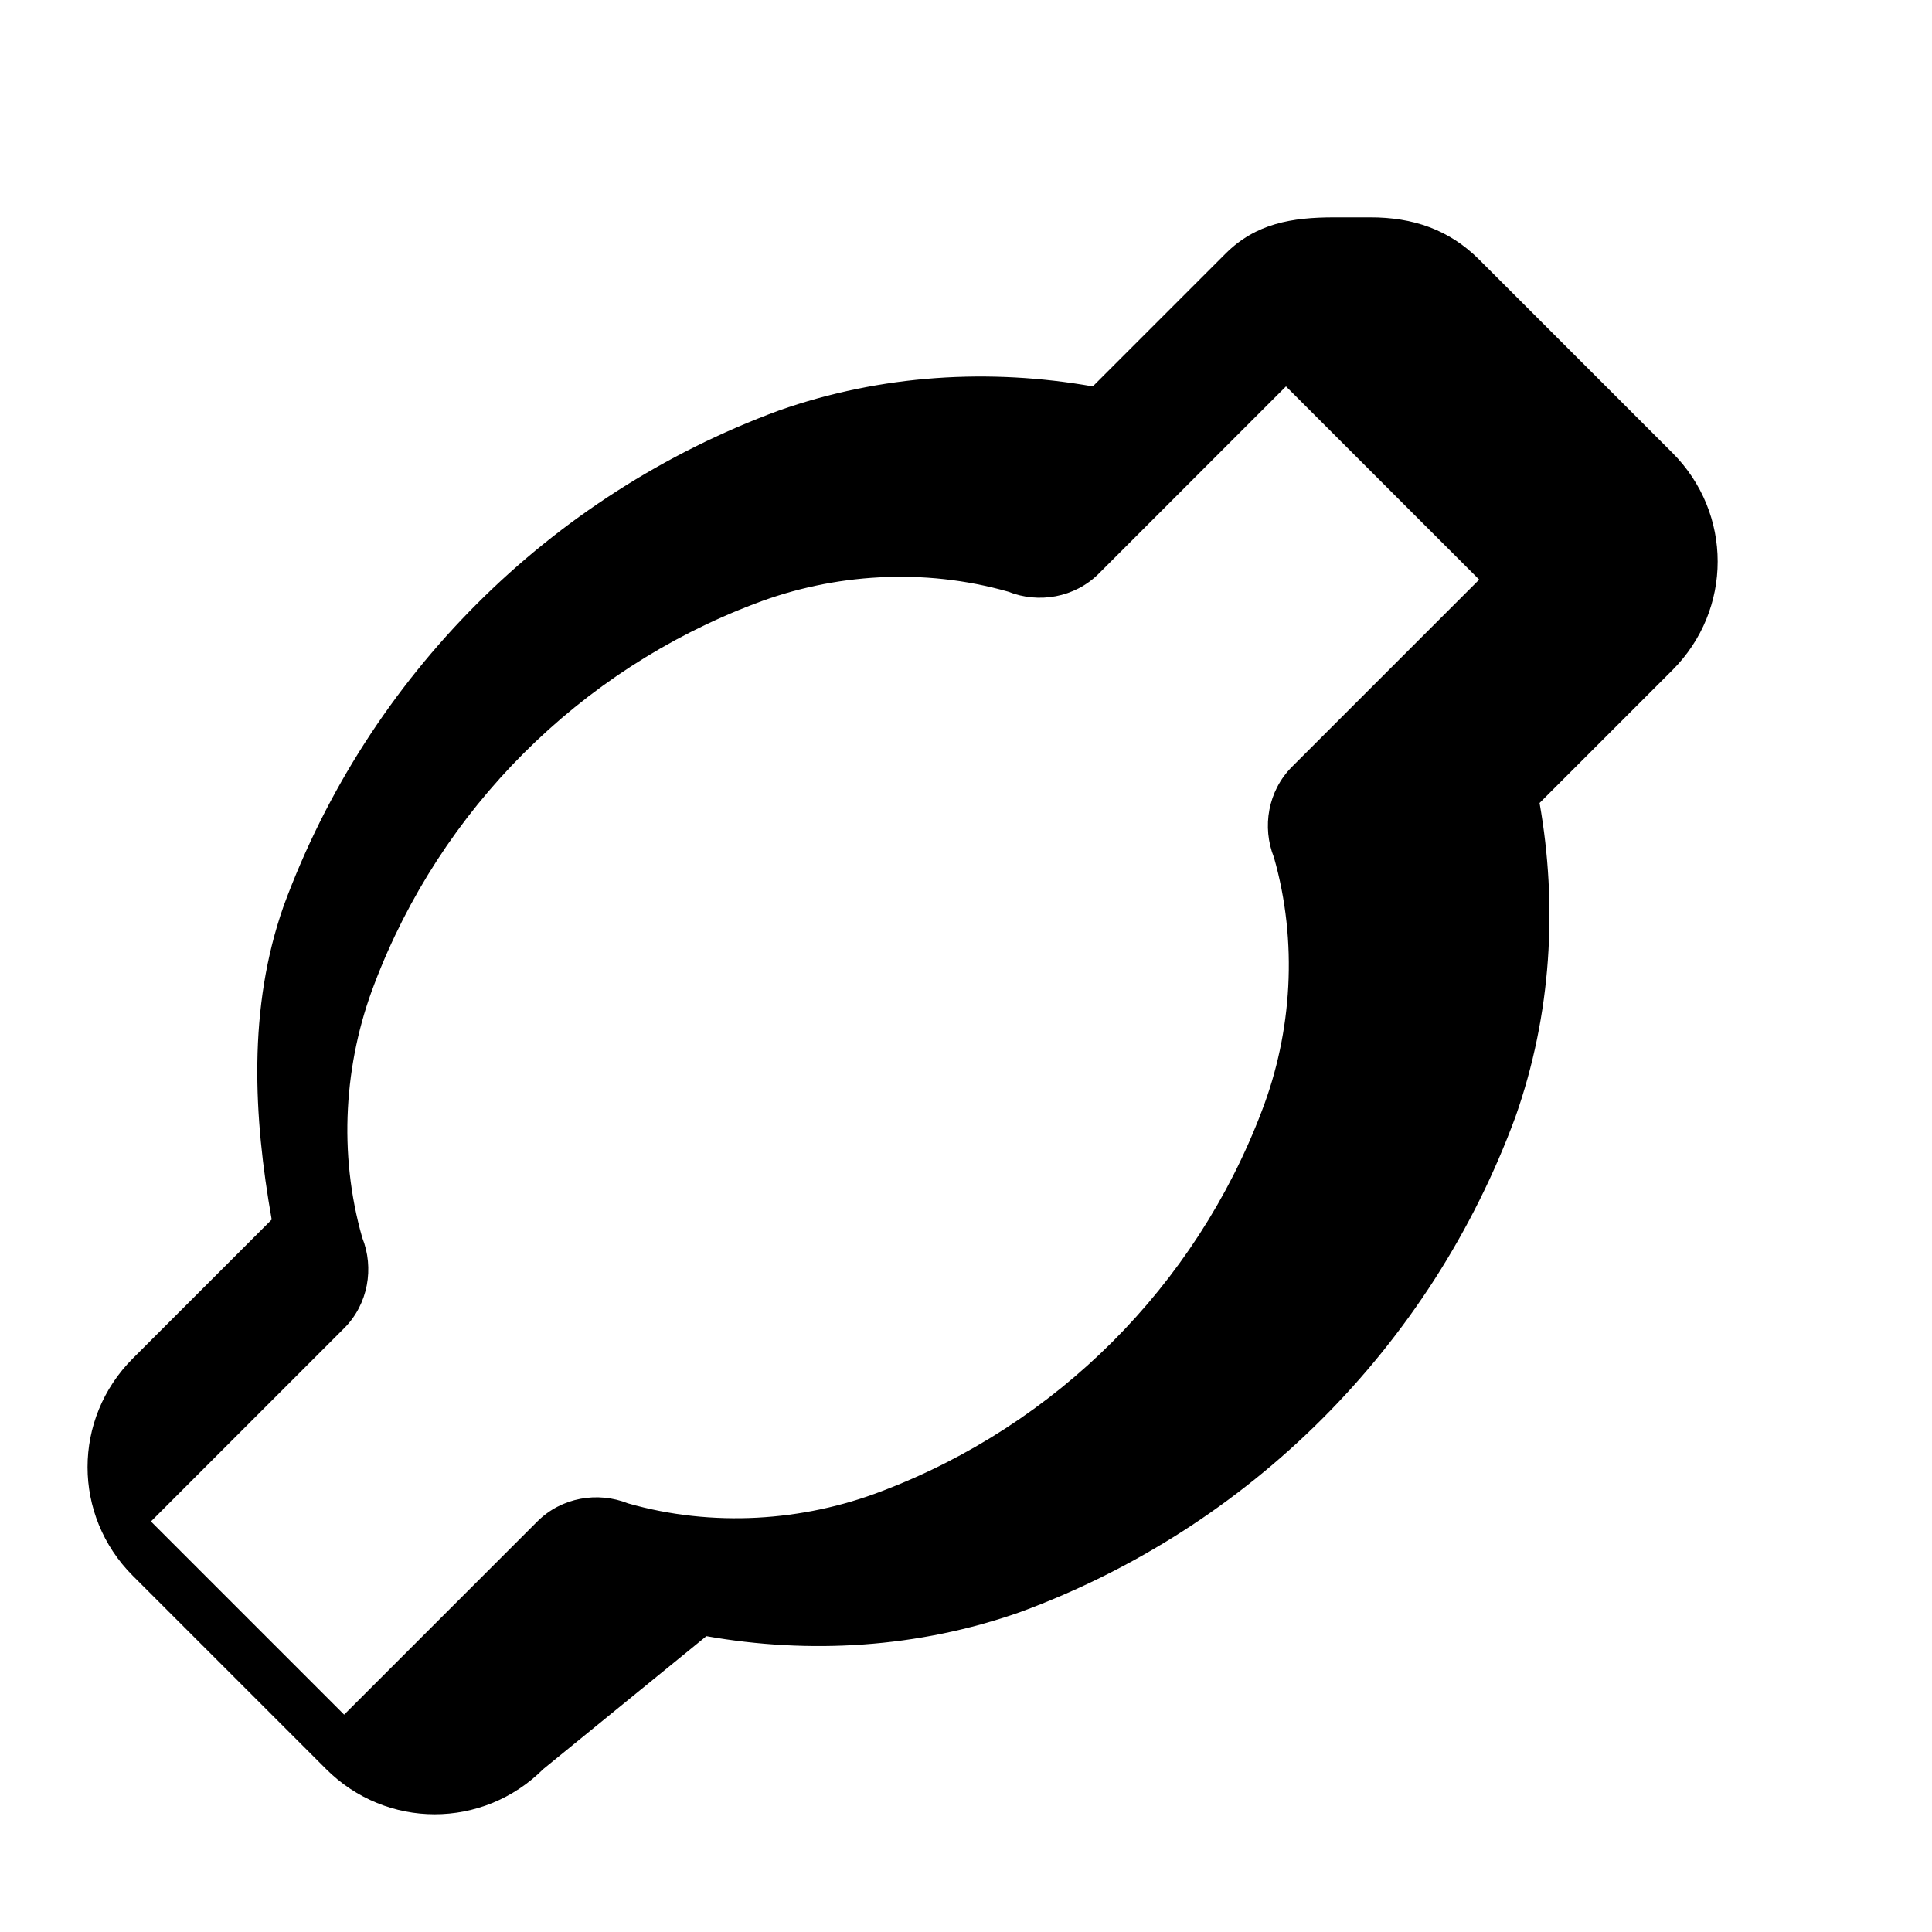
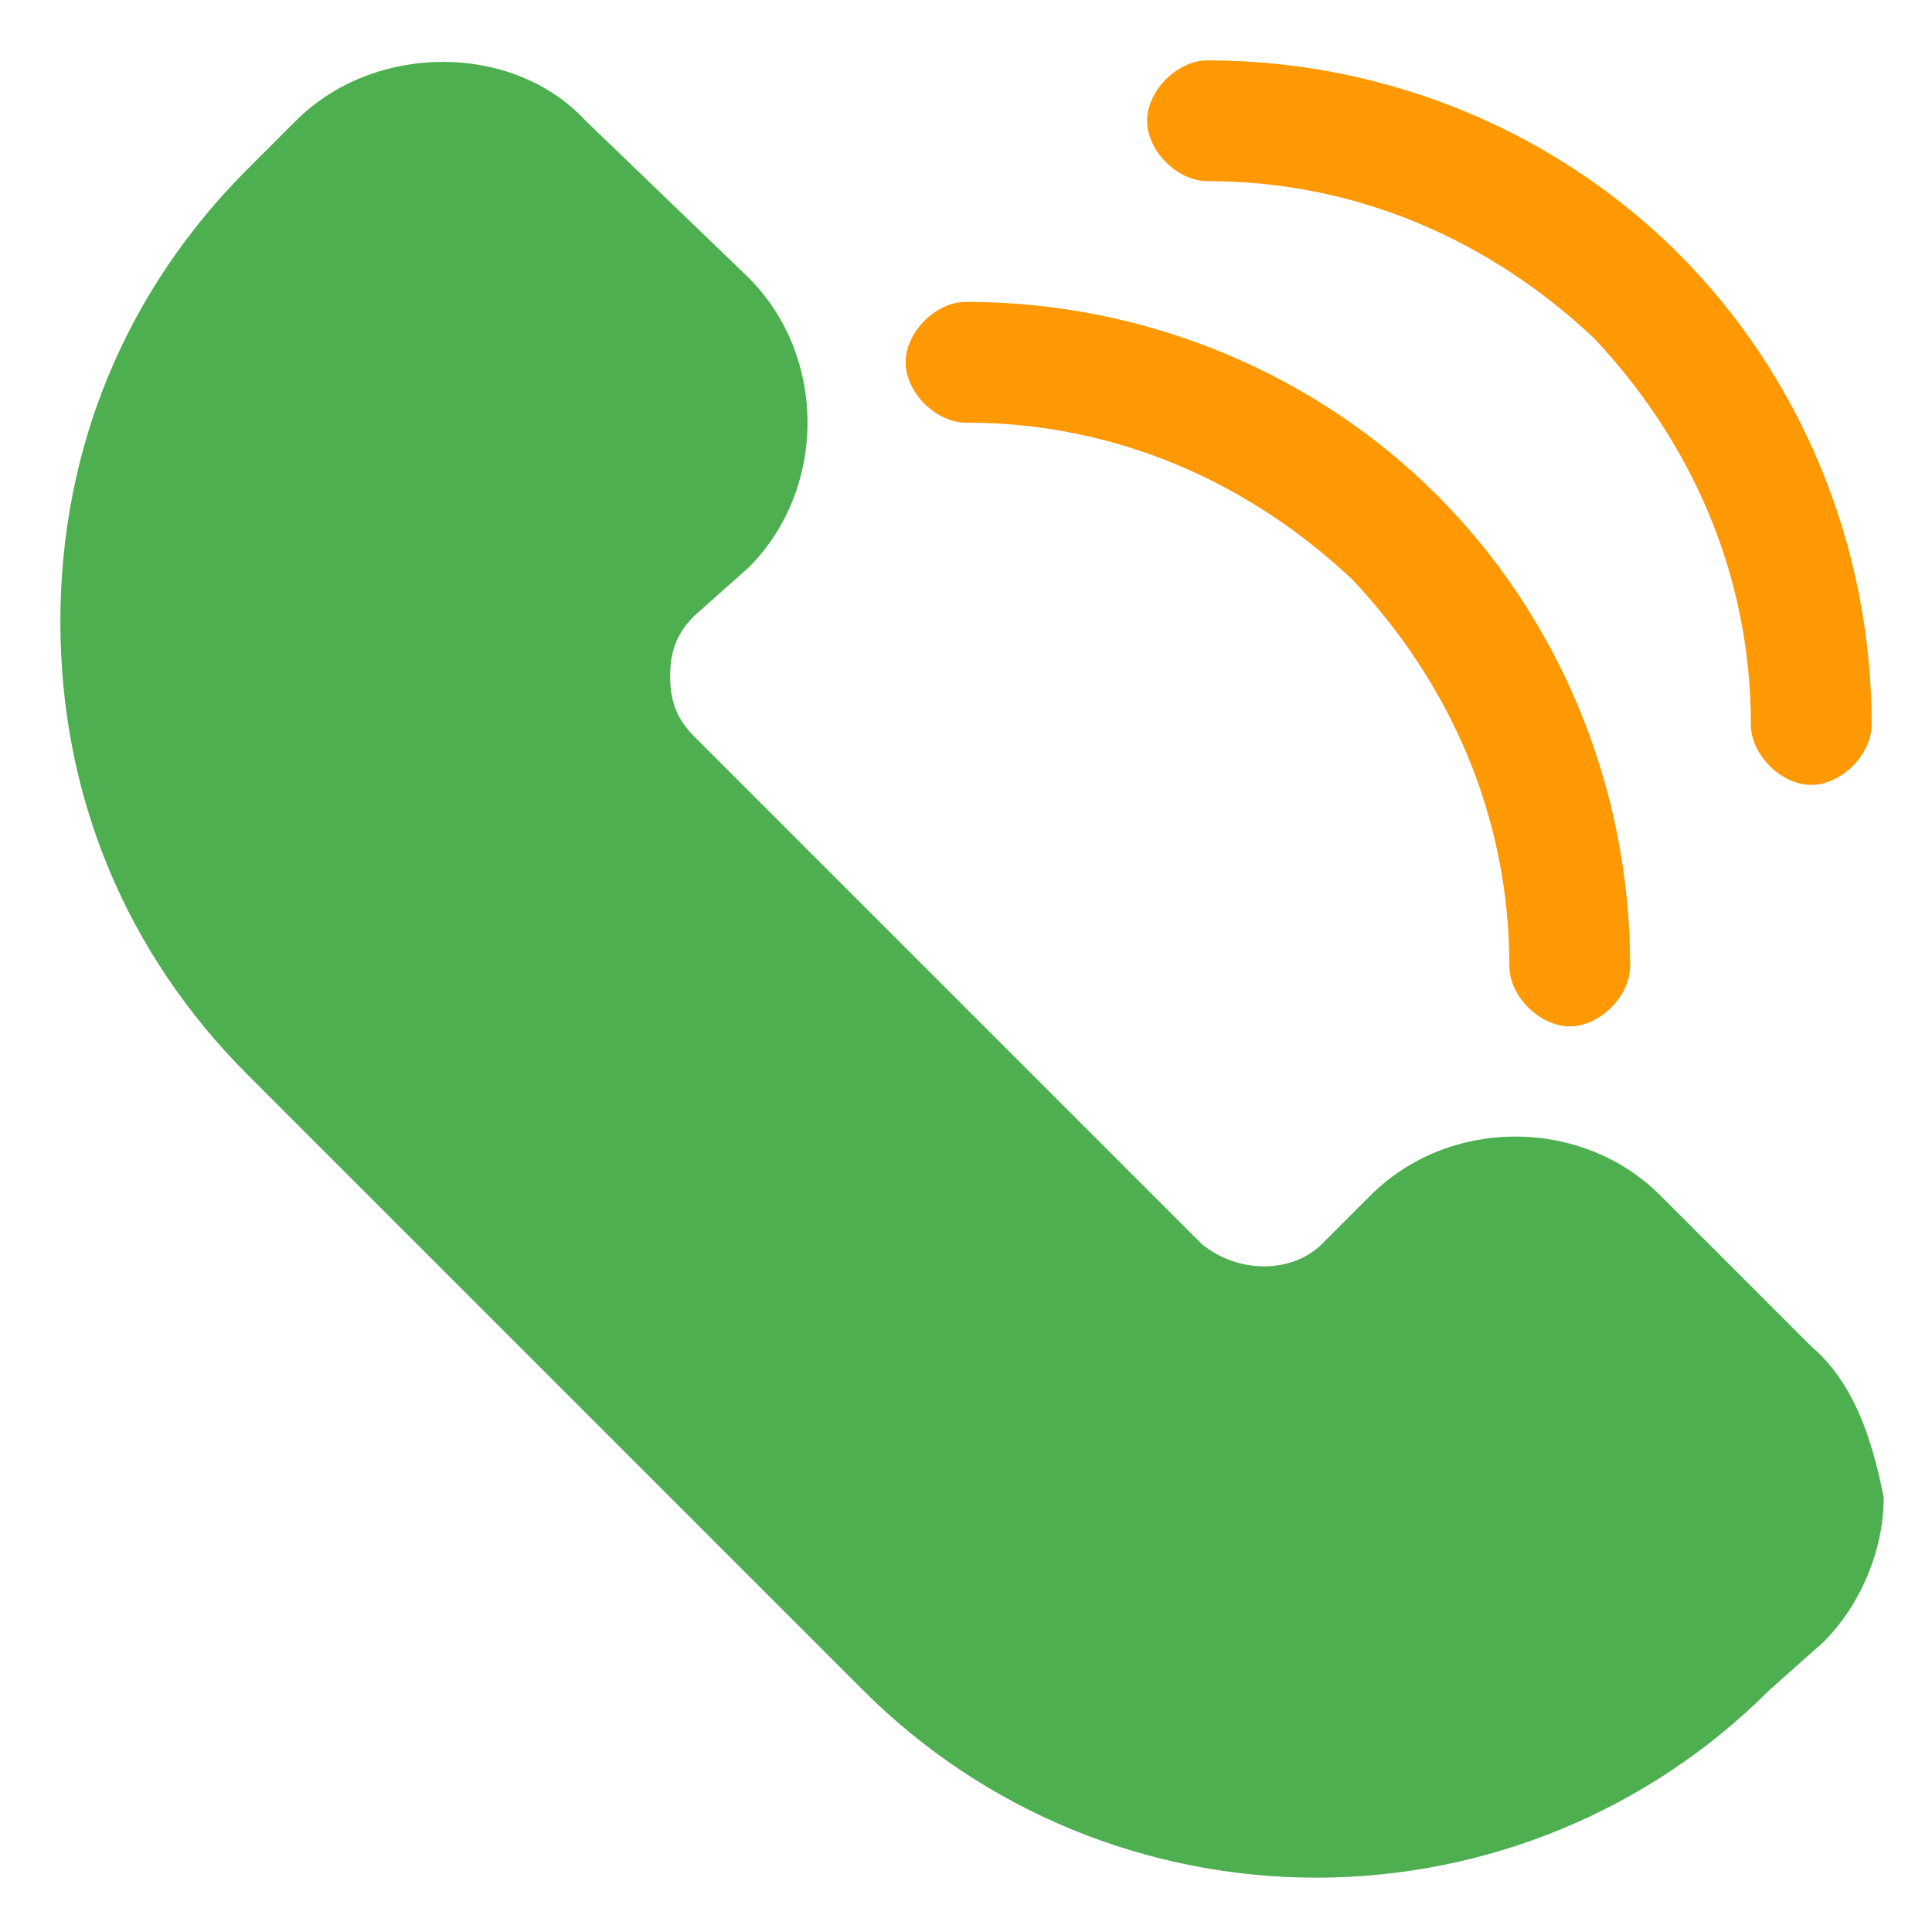
- <svg xmlns="http://www.w3.org/2000/svg" width="32" height="32" viewBox="0 0 32 32">
-   <path fill="currentColor" d="M22.7 3.6c.7 0 1.3.2 1.8.7l3.2 3.2c1 1 1 2.6 0 3.6l-2.2 2.2c.3 1.7.2 3.5-.4 5.2-1.4 3.8-4.4 6.8-8.2 8.2-1.7.6-3.5.7-5.2.4L9 29.3c-1 1-2.6 1-3.6 0L2.2 26.1c-1-1-1-2.6 0-3.6l2.3-2.3C4.2 18.5 4.1 16.7 4.7 15c1.4-3.8 4.4-6.8 8.2-8.2 1.7-.6 3.5-.7 5.2-.4l2.2-2.2c.5-.5 1.1-.6 1.8-.6zm-1.4 2.8-3.1 3.1c-.4.4-1 .5-1.5.3-1.4-.4-2.9-.3-4.2.2-2.9 1.1-5.2 3.4-6.3 6.3-.5 1.3-.6 2.8-.2 4.2.2.5.1 1.1-.3 1.5l-3.2 3.2 3.2 3.2 3.2-3.2c.4-.4 1-.5 1.5-.3 1.4.4 2.9.3 4.2-.2 2.9-1.1 5.2-3.4 6.3-6.3.5-1.3.6-2.8.2-4.2-.2-.5-.1-1.1.3-1.5l3.1-3.1-3.2-3.2z" />
+ <svg xmlns="http://www.w3.org/2000/svg" viewBox="0 0 32 32" enable-background="new 0 0 32 32" version="1.1" xml:space="preserve" fill="#000000">
+   <g id="SVGRepo_bgCarrier" stroke-width="0" />
+   <g id="SVGRepo_tracerCarrier" stroke-linecap="round" stroke-linejoin="round" />
+   <g id="SVGRepo_iconCarrier">
+     <g id="Home" />
+     <g id="Print" />
+     <g id="Mail" />
+     <g id="Camera" />
+     <g id="Video" />
+     <g id="Film" />
+     <g id="Message" />
+     <g id="Telephone">
+       <path d="M30,22.3l-2.5-2.5c-1.3-1.3-3.5-1.3-4.8,0l-0.8,0.8c-0.5,0.5-1.4,0.5-2,0l-4.2-4.2l-4.2-4.2 c-0.3-0.3-0.4-0.6-0.4-1s0.1-0.7,0.4-1l0.9-0.8c1.3-1.3,1.3-3.5,0-4.8L9.7,2C8.5,0.7,6.2,0.7,4.9,2L4.1,2.8c-2,2-3.1,4.6-3.1,7.5 s1.1,5.5,3.1,7.5l5.1,5.1l5.1,5.1c2,2,4.7,3.1,7.5,3.1s5.5-1.1,7.5-3.1l0.9-0.8c0.6-0.6,1-1.5,1-2.4C31,23.8,30.7,22.9,30,22.3z" fill="#4DAF50" />
+       <g>
+         <path d="M16,5c-0.5,0-1,0.5-1,1s0.5,1,1,1c2.5,0,4.7,1,6.4,2.6C24,11.3,25,13.5,25,16c0,0.5,0.5,1,1,1s1-0.5,1-1 c0-3-1.2-5.8-3.2-7.8C21.8,6.2,19,5,16,5z" fill="#FE9803" />
+         <path d="M27.8,4.2C25.8,2.2,23,1,20,1c-0.5,0-1,0.5-1,1s0.5,1,1,1c2.5,0,4.7,1,6.4,2.6C28,7.3,29,9.5,29,12 c0,0.5,0.5,1,1,1s1-0.5,1-1C31,9,29.8,6.2,27.8,4.2z" fill="#FE9803" />
+       </g>
+     </g>
+     <g id="User" />
+     <g id="File" />
+     <g id="Folder" />
+     <g id="Map" />
+     <g id="Download" />
+     <g id="Upload" />
+     <g id="Video_Recorder" />
+     <g id="Schedule" />
+     <g id="Cart" />
+     <g id="Setting" />
+     <g id="Search" />
+     <g id="Pencils" />
+     <g id="Group" />
+     <g id="Record" />
+     <g id="Headphone" />
+     <g id="Music_Player" />
+     <g id="Sound_On" />
+     <g id="Sound_Off" />
+     <g id="Lock" />
+     <g id="Lock_open" />
+     <g id="Love" />
+     <g id="Favorite" />
+     <g id="Film_1_" />
+     <g id="Music" />
+     <g id="Puzzle" />
+     <g id="Turn_Off" />
+     <g id="Book" />
+     <g id="Save" />
+     <g id="Reload" />
+     <g id="Trash" />
+     <g id="Tag" />
+     <g id="Link" />
+     <g id="Like" />
+     <g id="Bad" />
+     <g id="Gallery" />
+     <g id="Add" />
+     <g id="Close" />
+     <g id="Forward" />
+     <g id="Back" />
+     <g id="Buy" />
+     <g id="Mac" />
+     <g id="Laptop" />
+   </g>
</svg>
